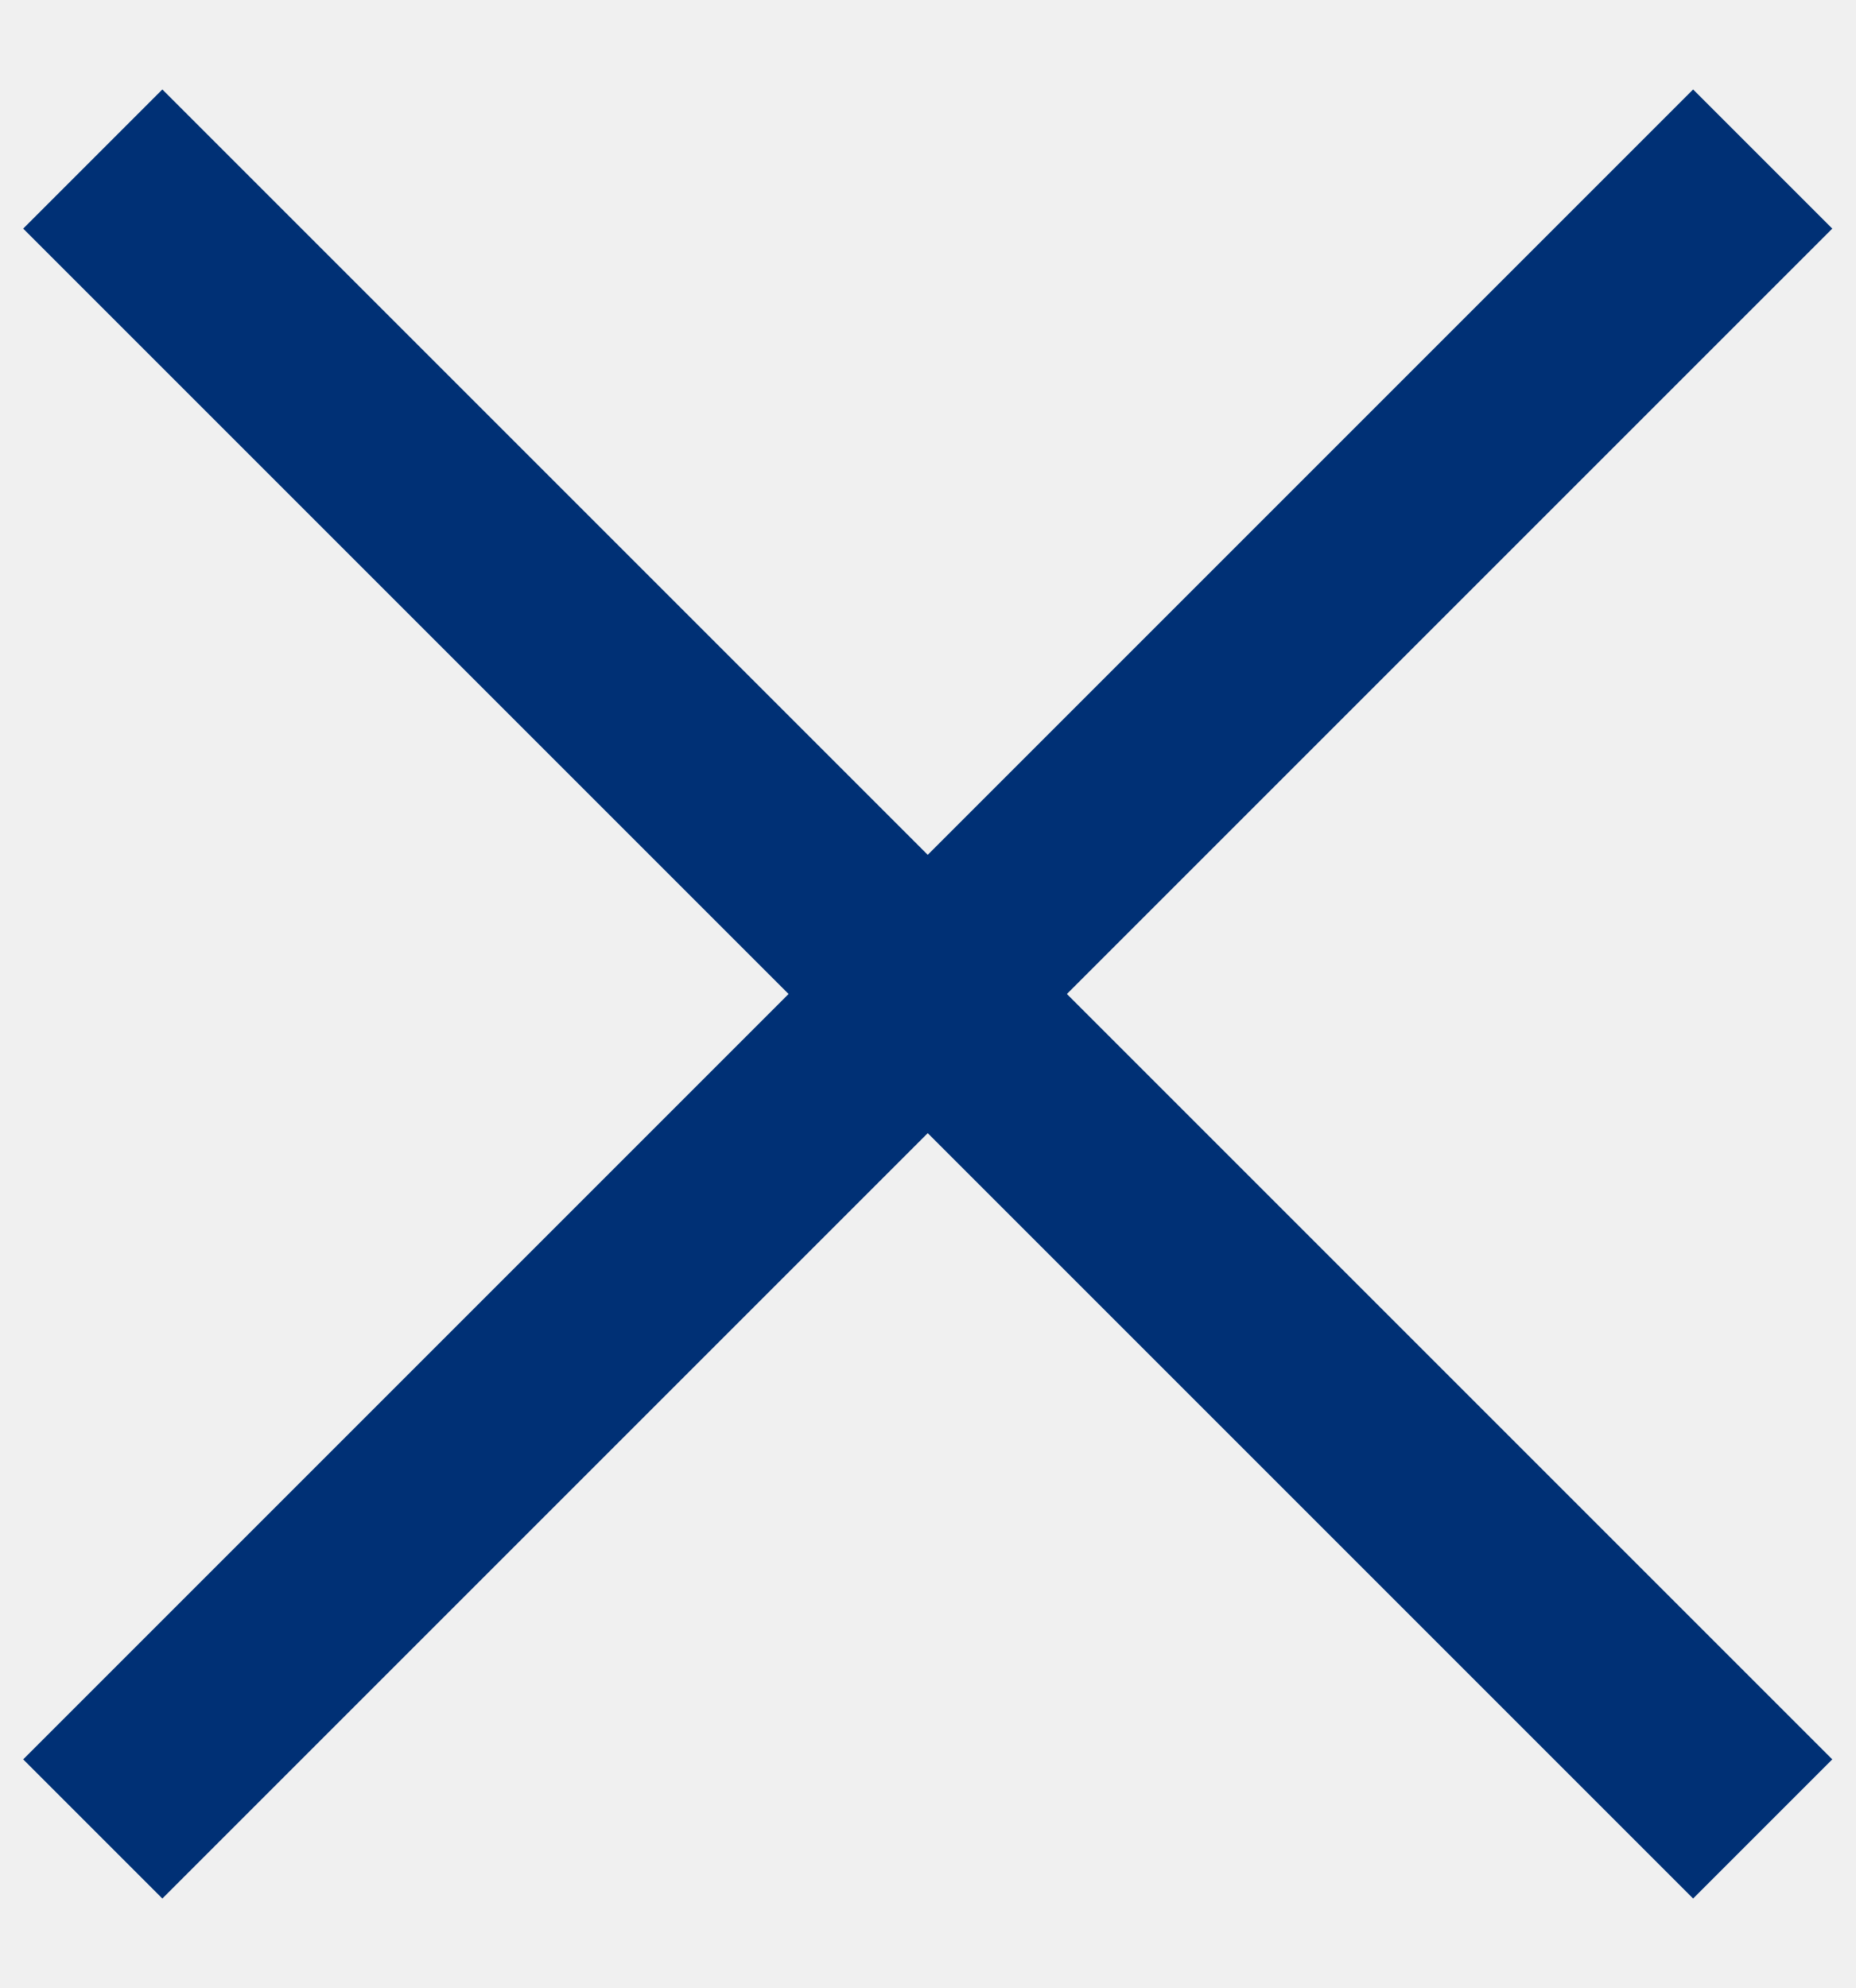
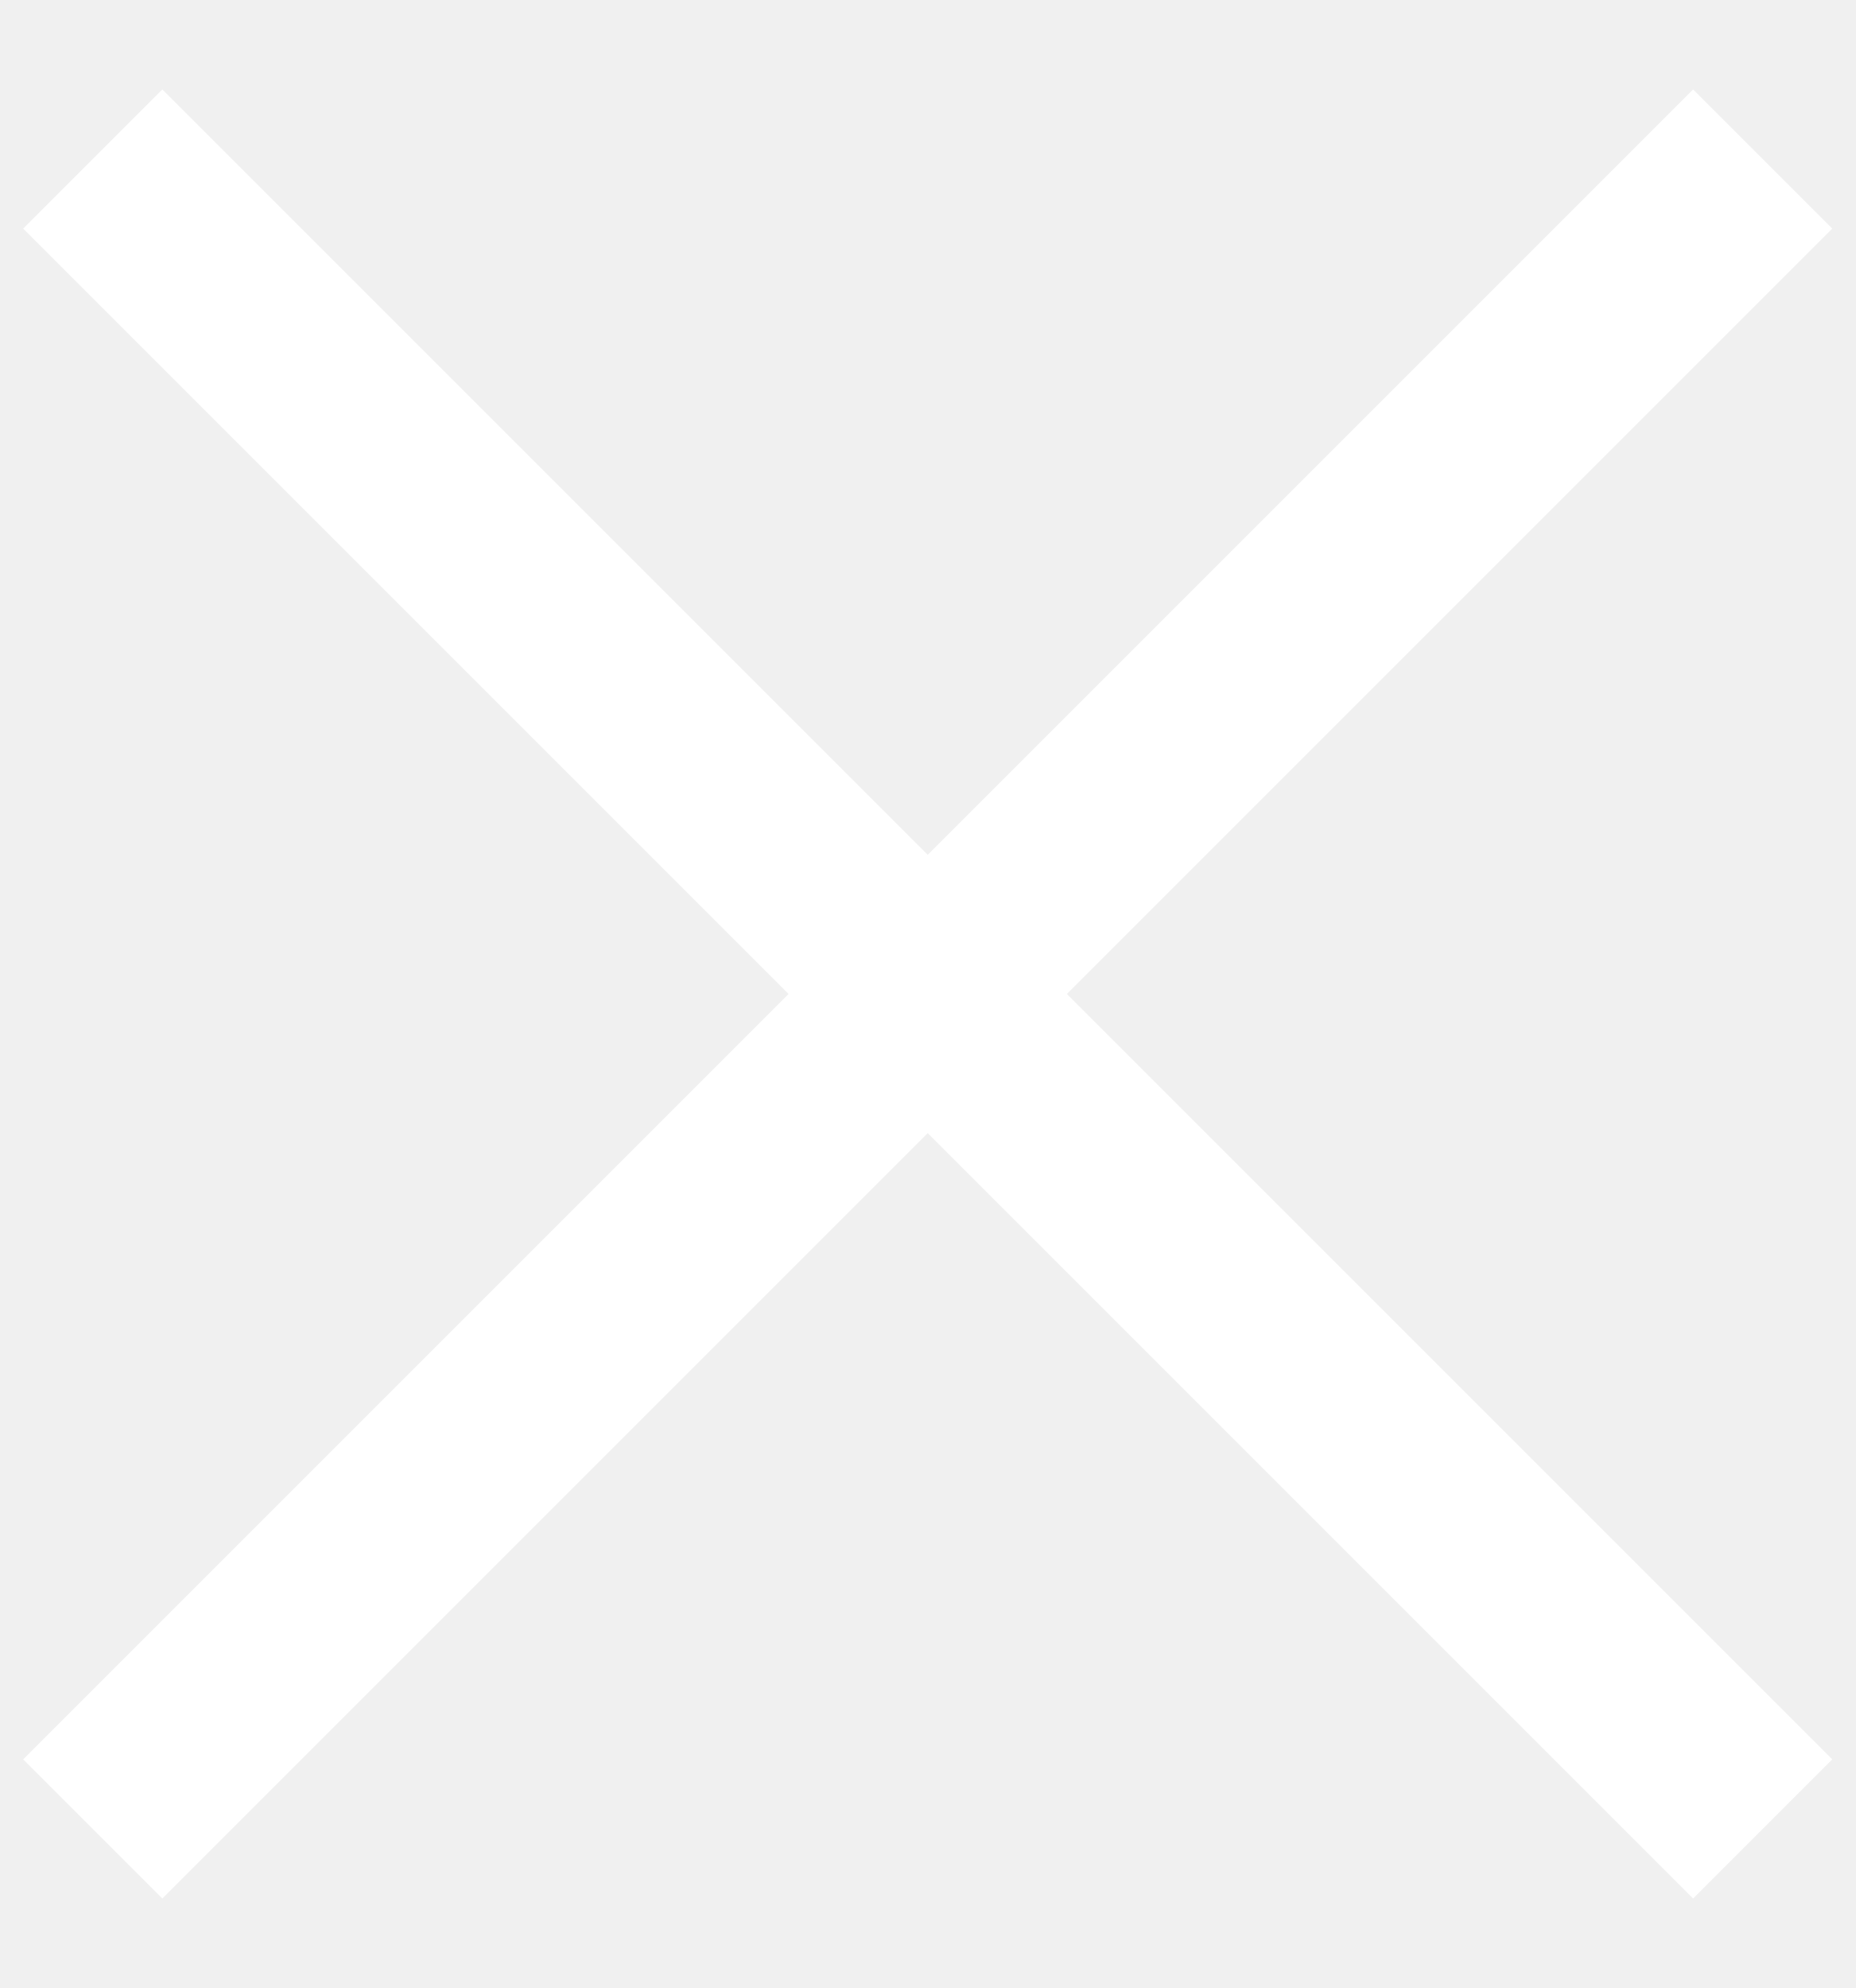
<svg xmlns="http://www.w3.org/2000/svg" width="14" height="15" viewBox="0 0 14 15" fill="none">
-   <path d="M1.225 14.325L0.175 13.275L5.95 7.5L0.175 1.725L1.225 0.675L7 6.45L12.775 0.675L13.825 1.725L8.05 7.5L13.825 13.275L12.775 14.325L7 8.55L1.225 14.325Z" fill="#003075" />
+   <path d="M1.225 14.325L0.175 13.275L5.95 7.5L0.175 1.725L1.225 0.675L7 6.45L12.775 0.675L13.825 1.725L8.05 7.5L13.825 13.275L12.775 14.325L7 8.55L1.225 14.325Z" fill="#FFF" />
</svg>
